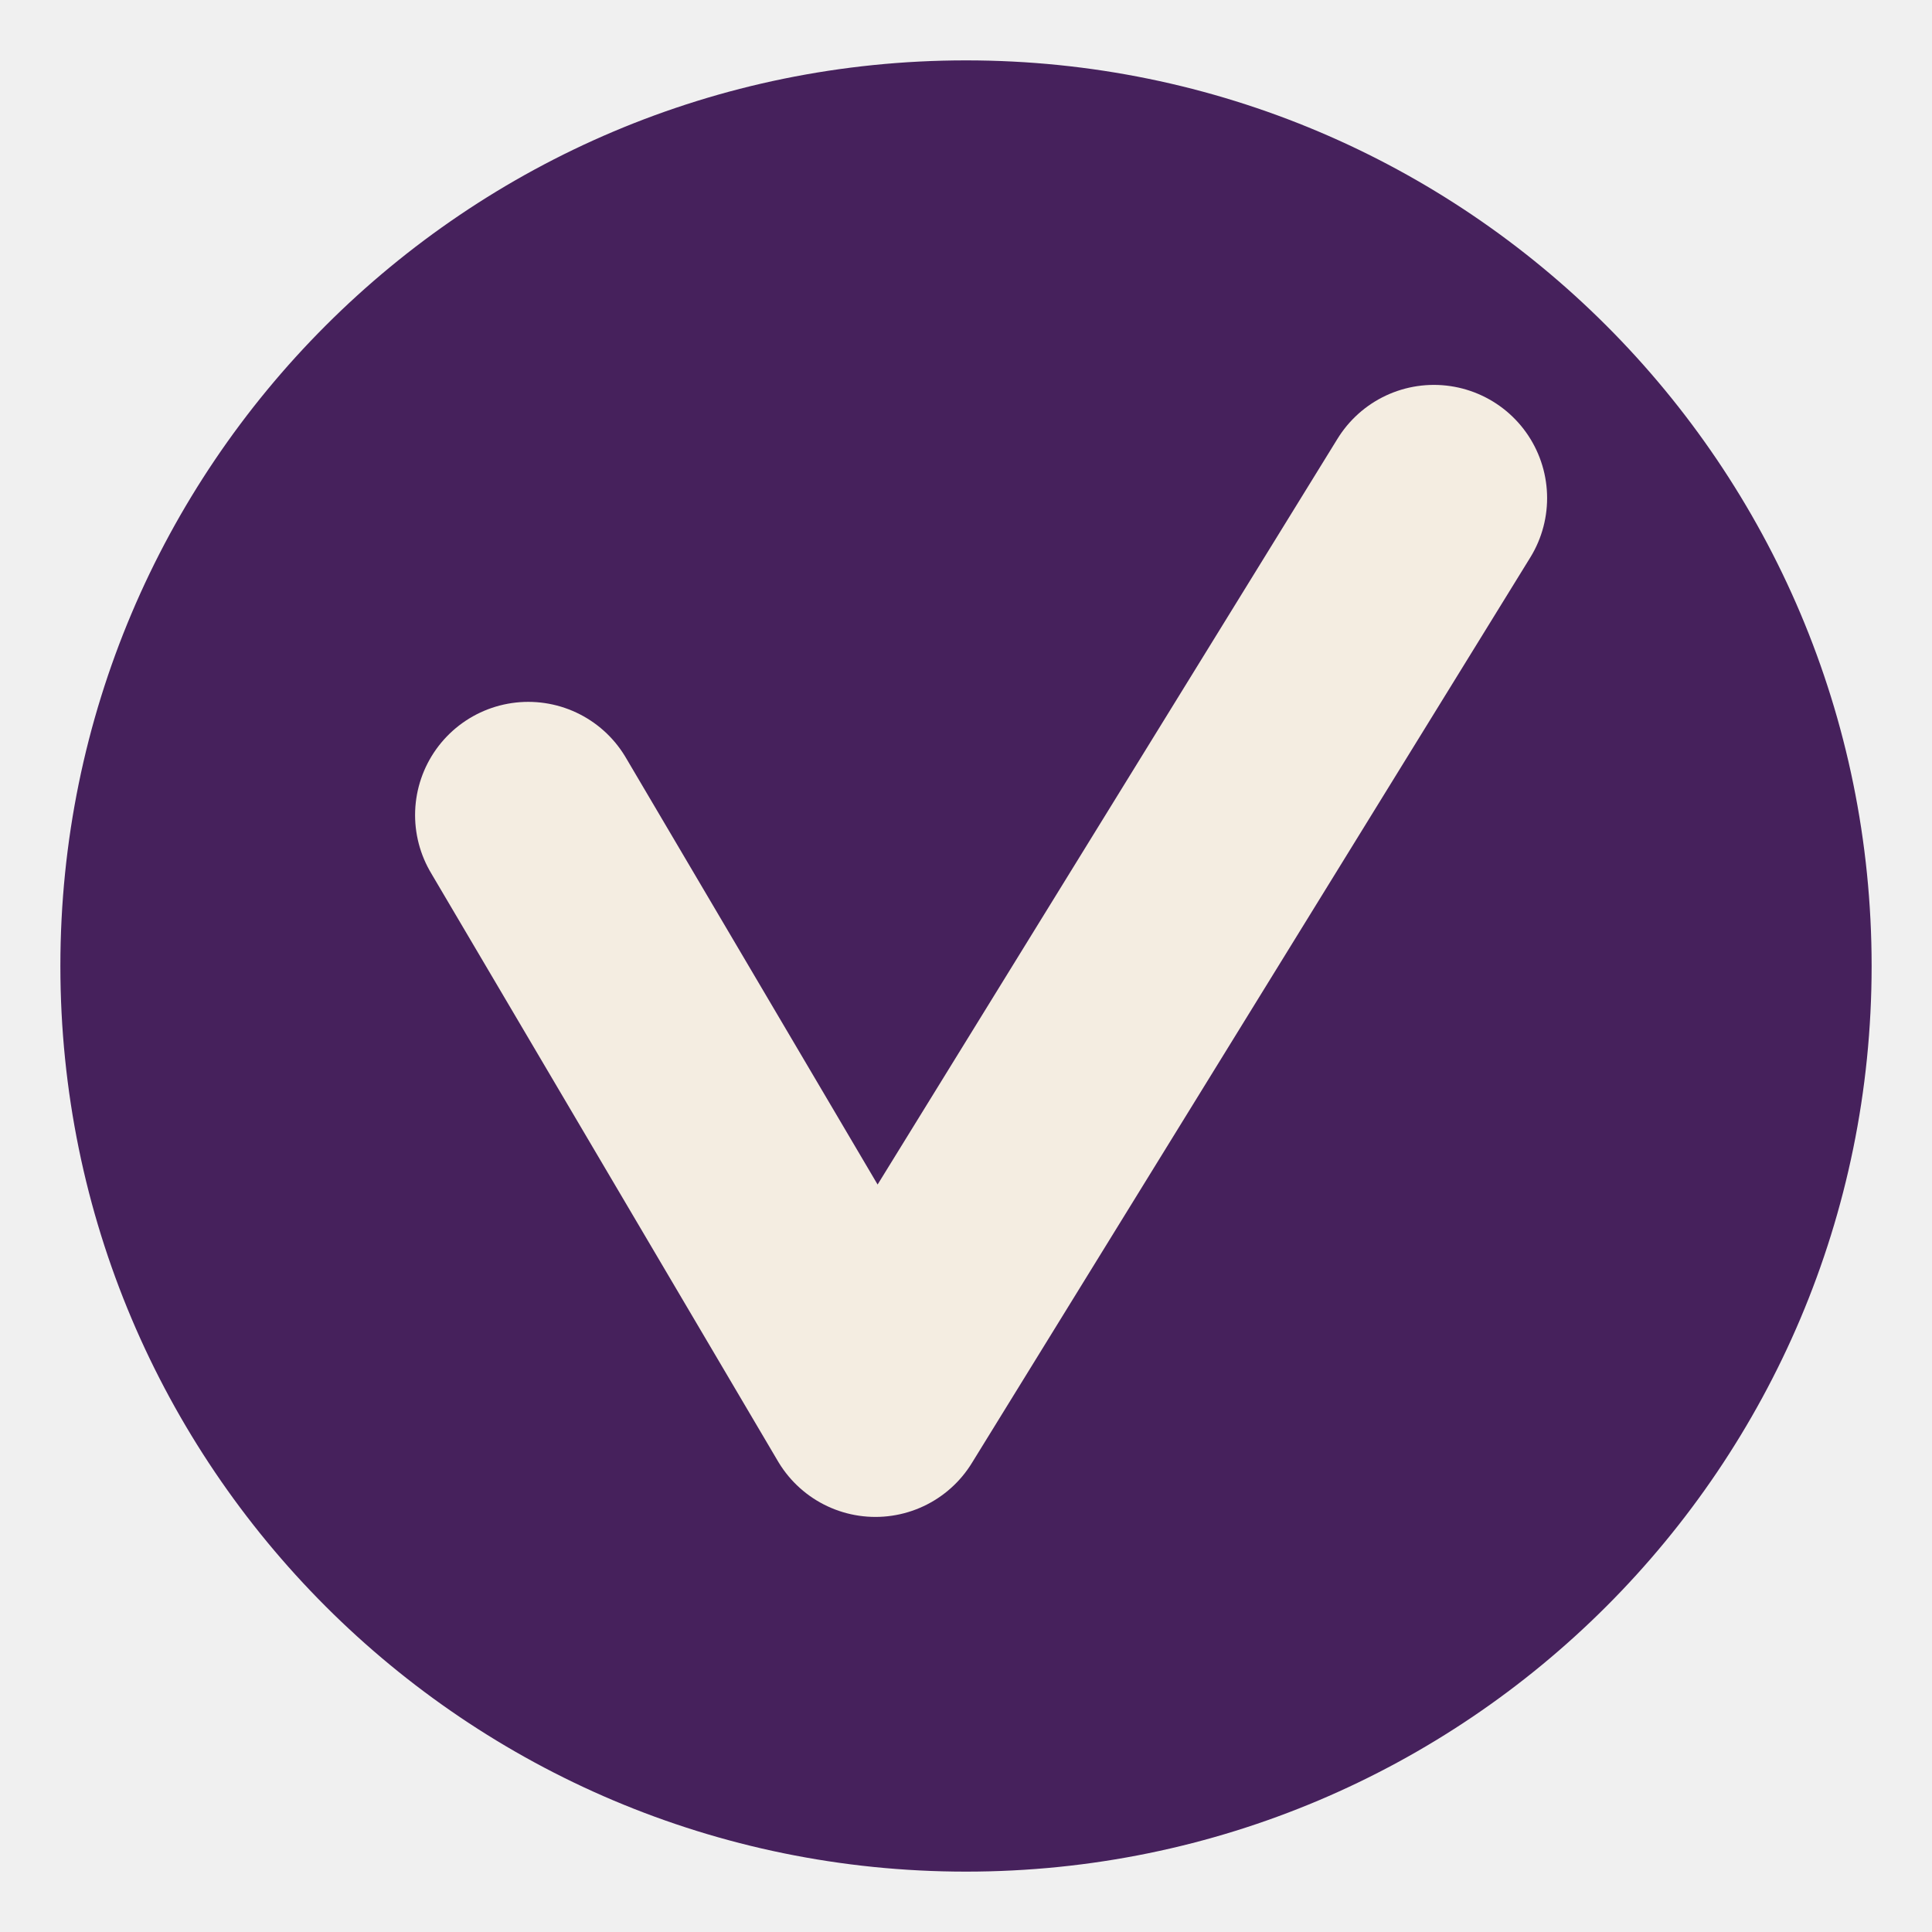
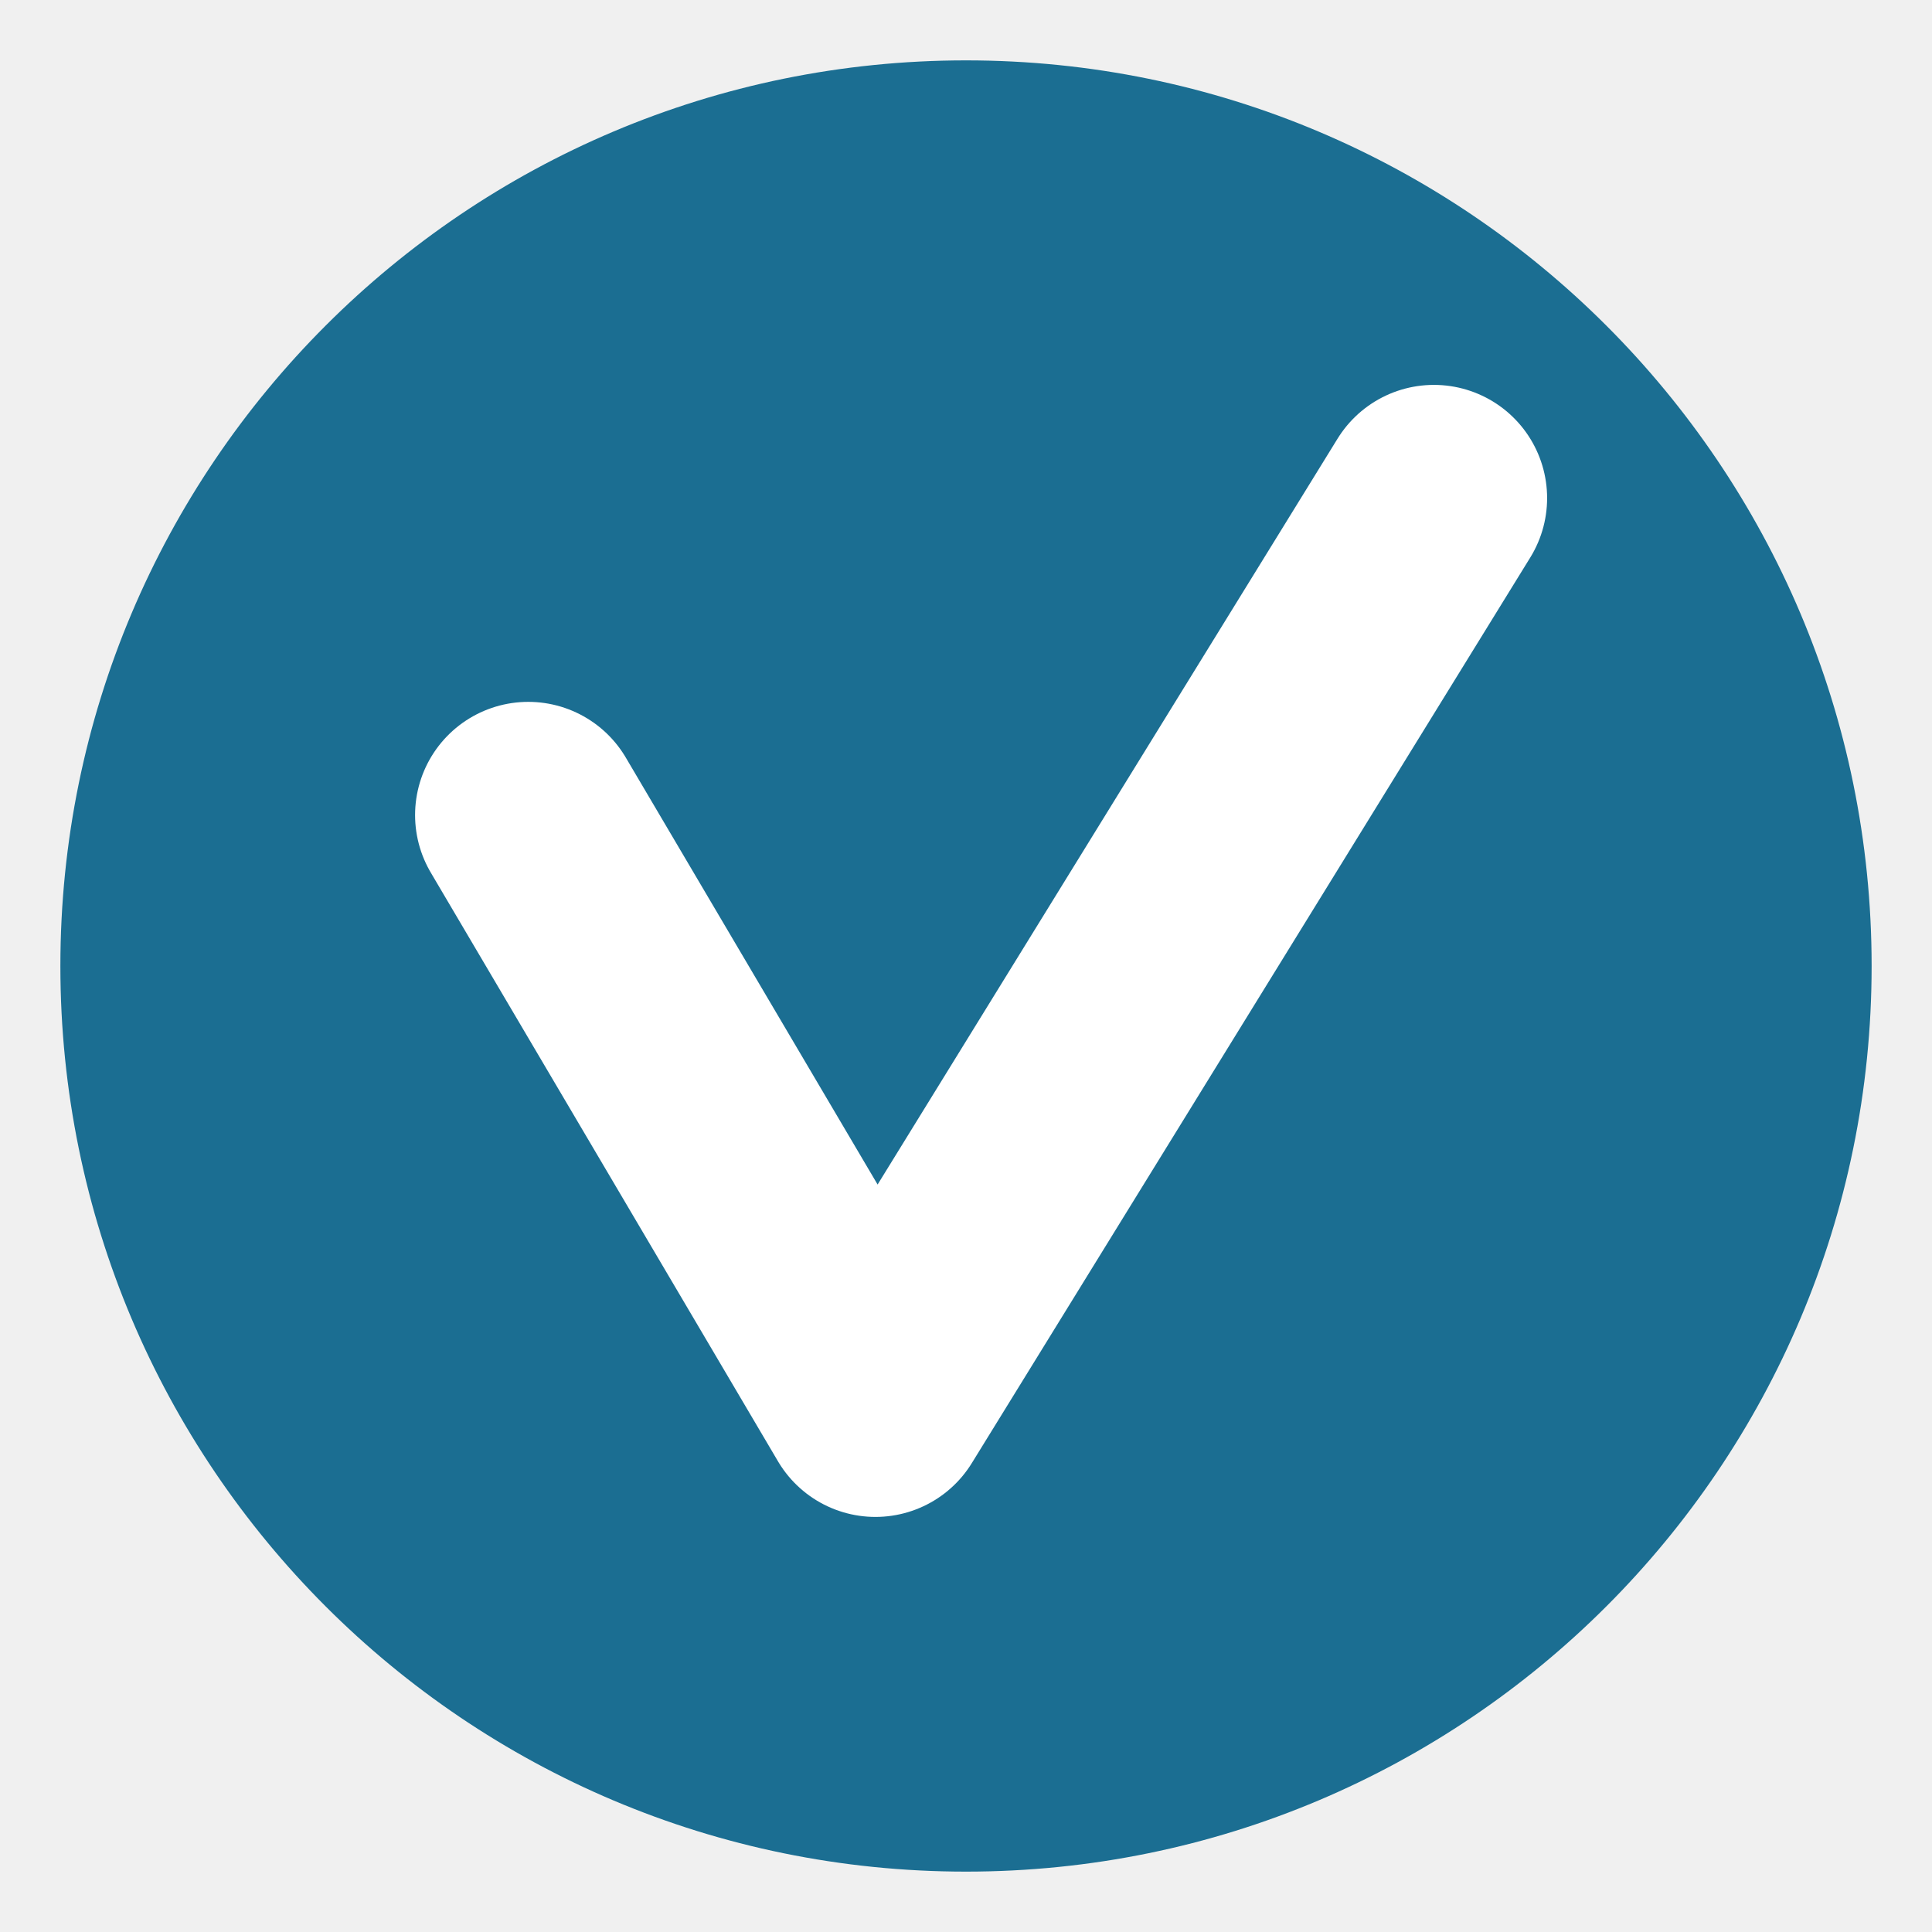
<svg xmlns="http://www.w3.org/2000/svg" width="64" height="64" viewBox="0 0 64 64" role="img" aria-label="Veredictum">
-   <circle cx="32" cy="32" r="30" fill="#46215C" />
-   <path d="M17.5 27 L29 46.5 L47.5 16.5" fill="none" stroke="#F4EDE1" stroke-width="7.5" stroke-linecap="round" stroke-linejoin="round" />
+   <circle cx="32" cy="32" r="30" fill="#1B6E92" />
+   <path d="M17.5 27 L29 46.5 L47.5 16.5" fill="none" stroke="#FFFFFF" stroke-width="7.5" stroke-linecap="round" stroke-linejoin="round" />
</svg>
